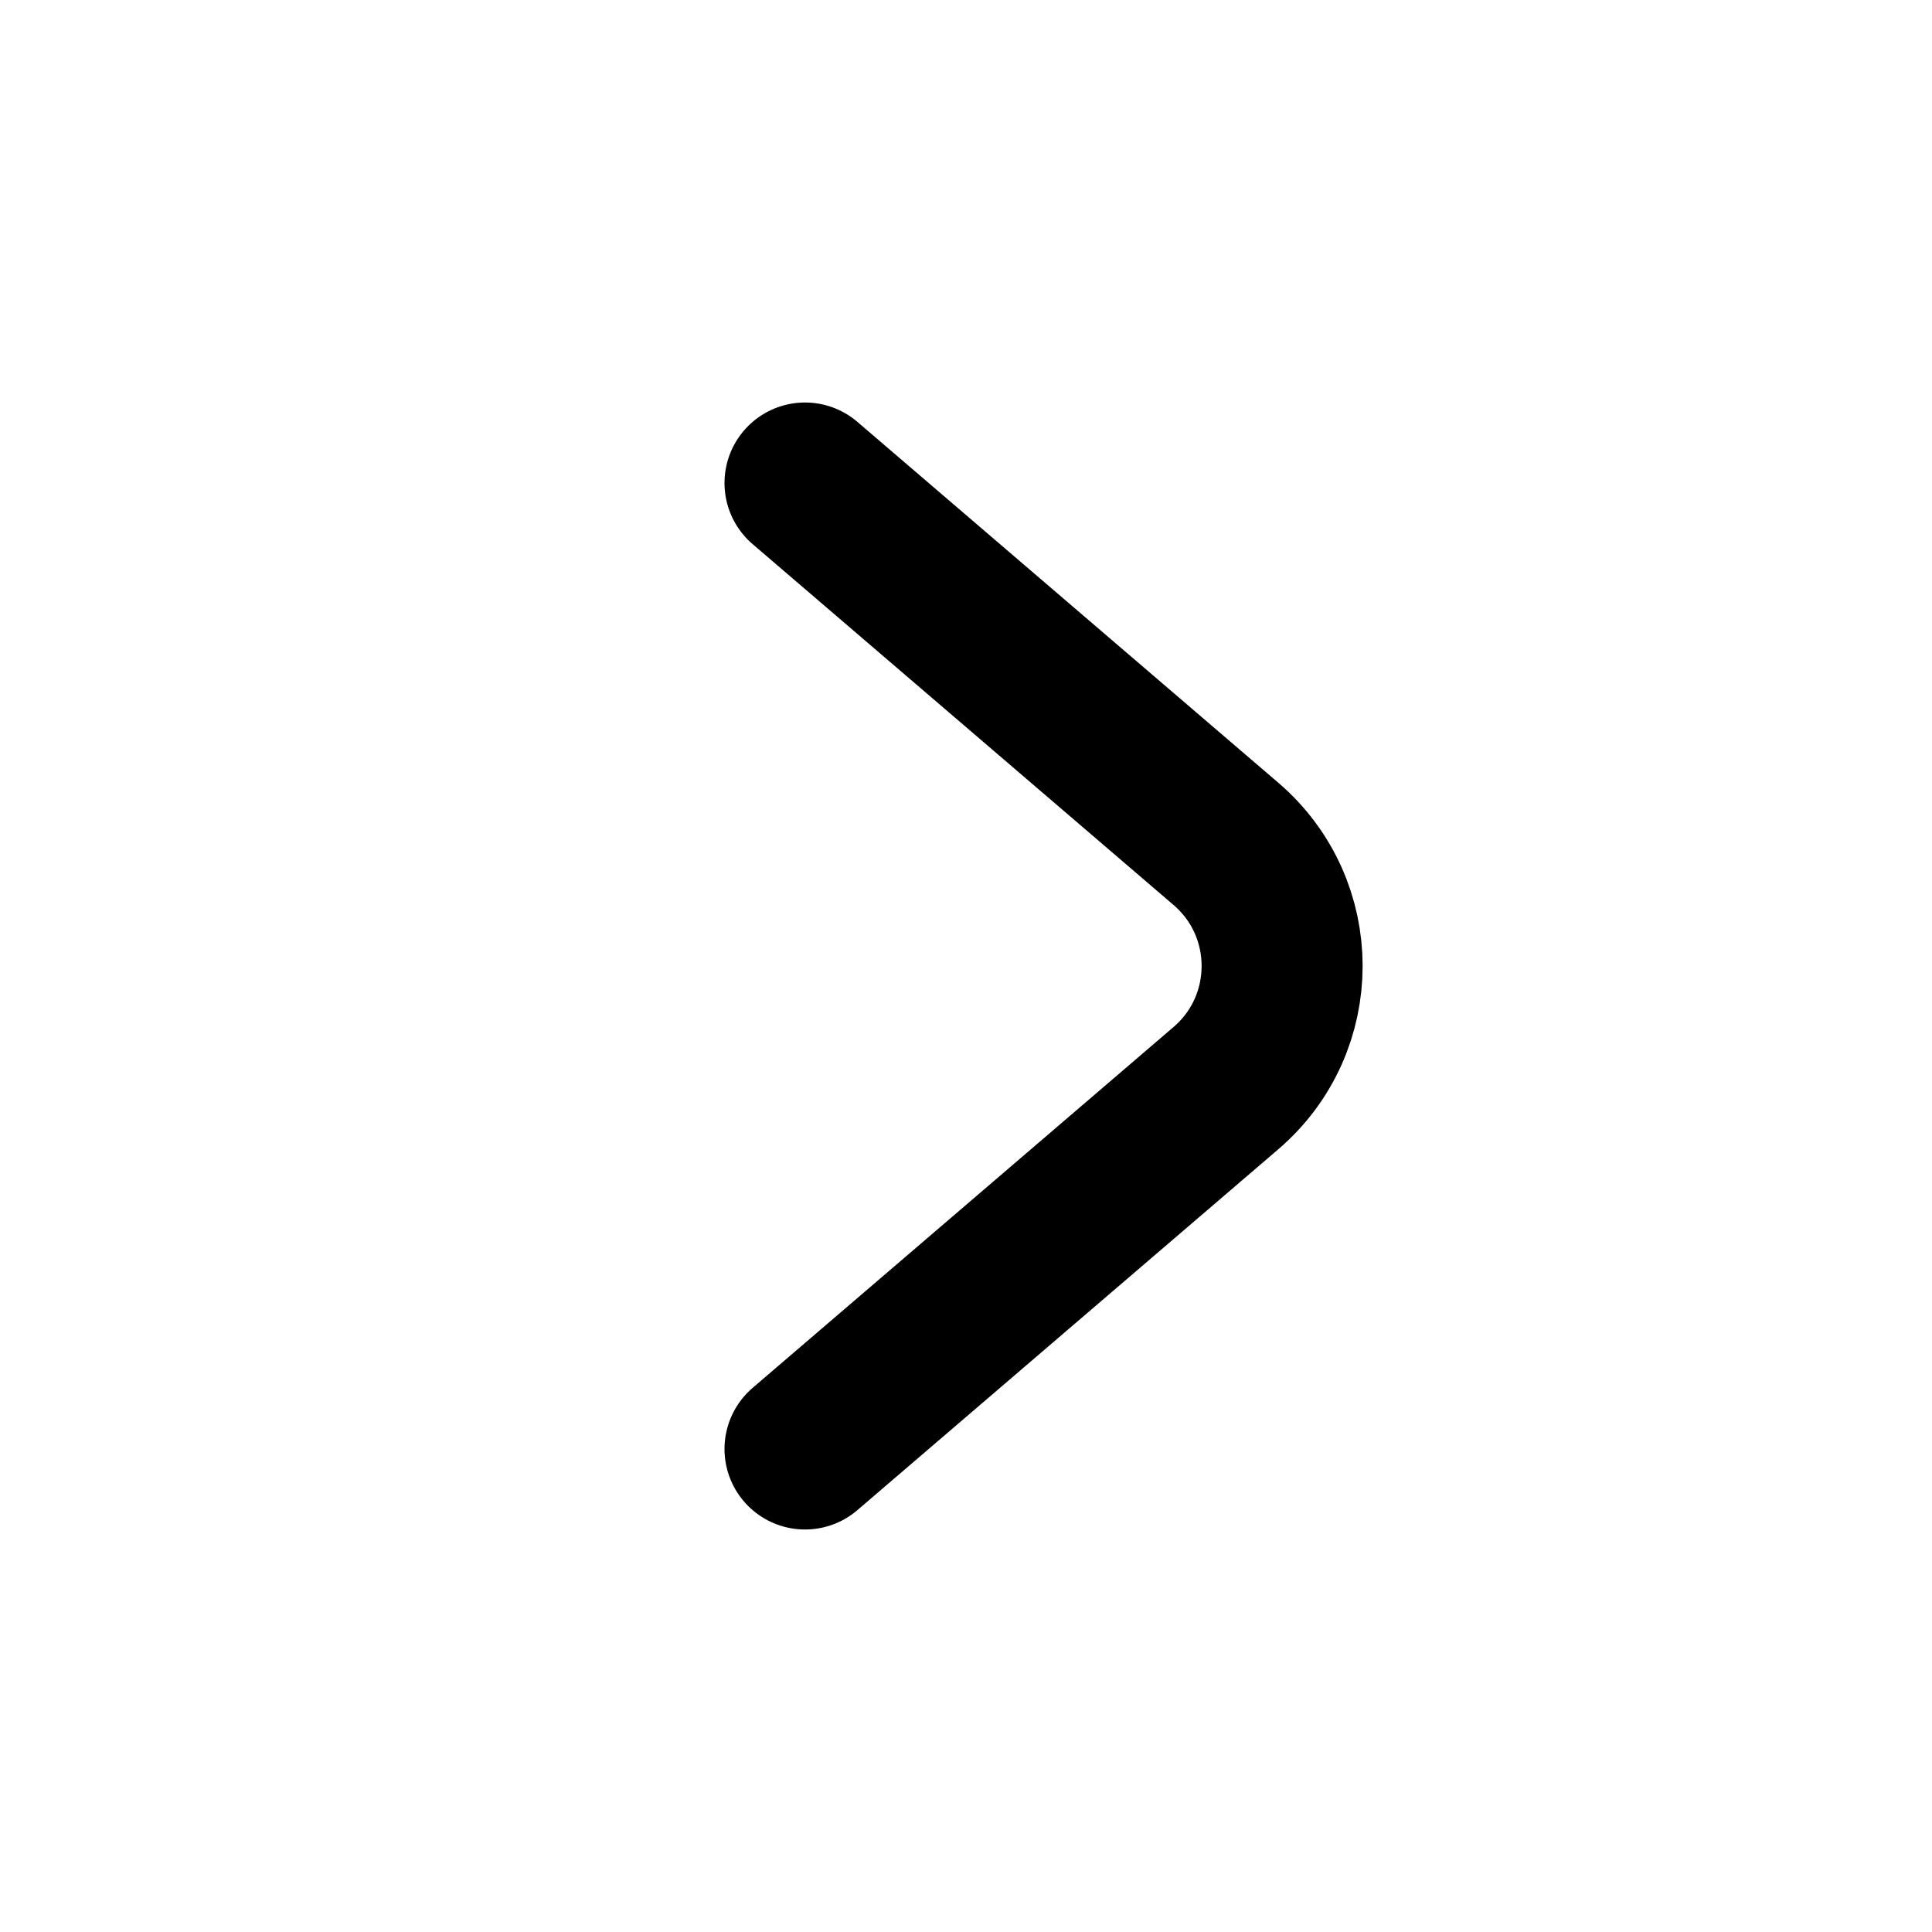
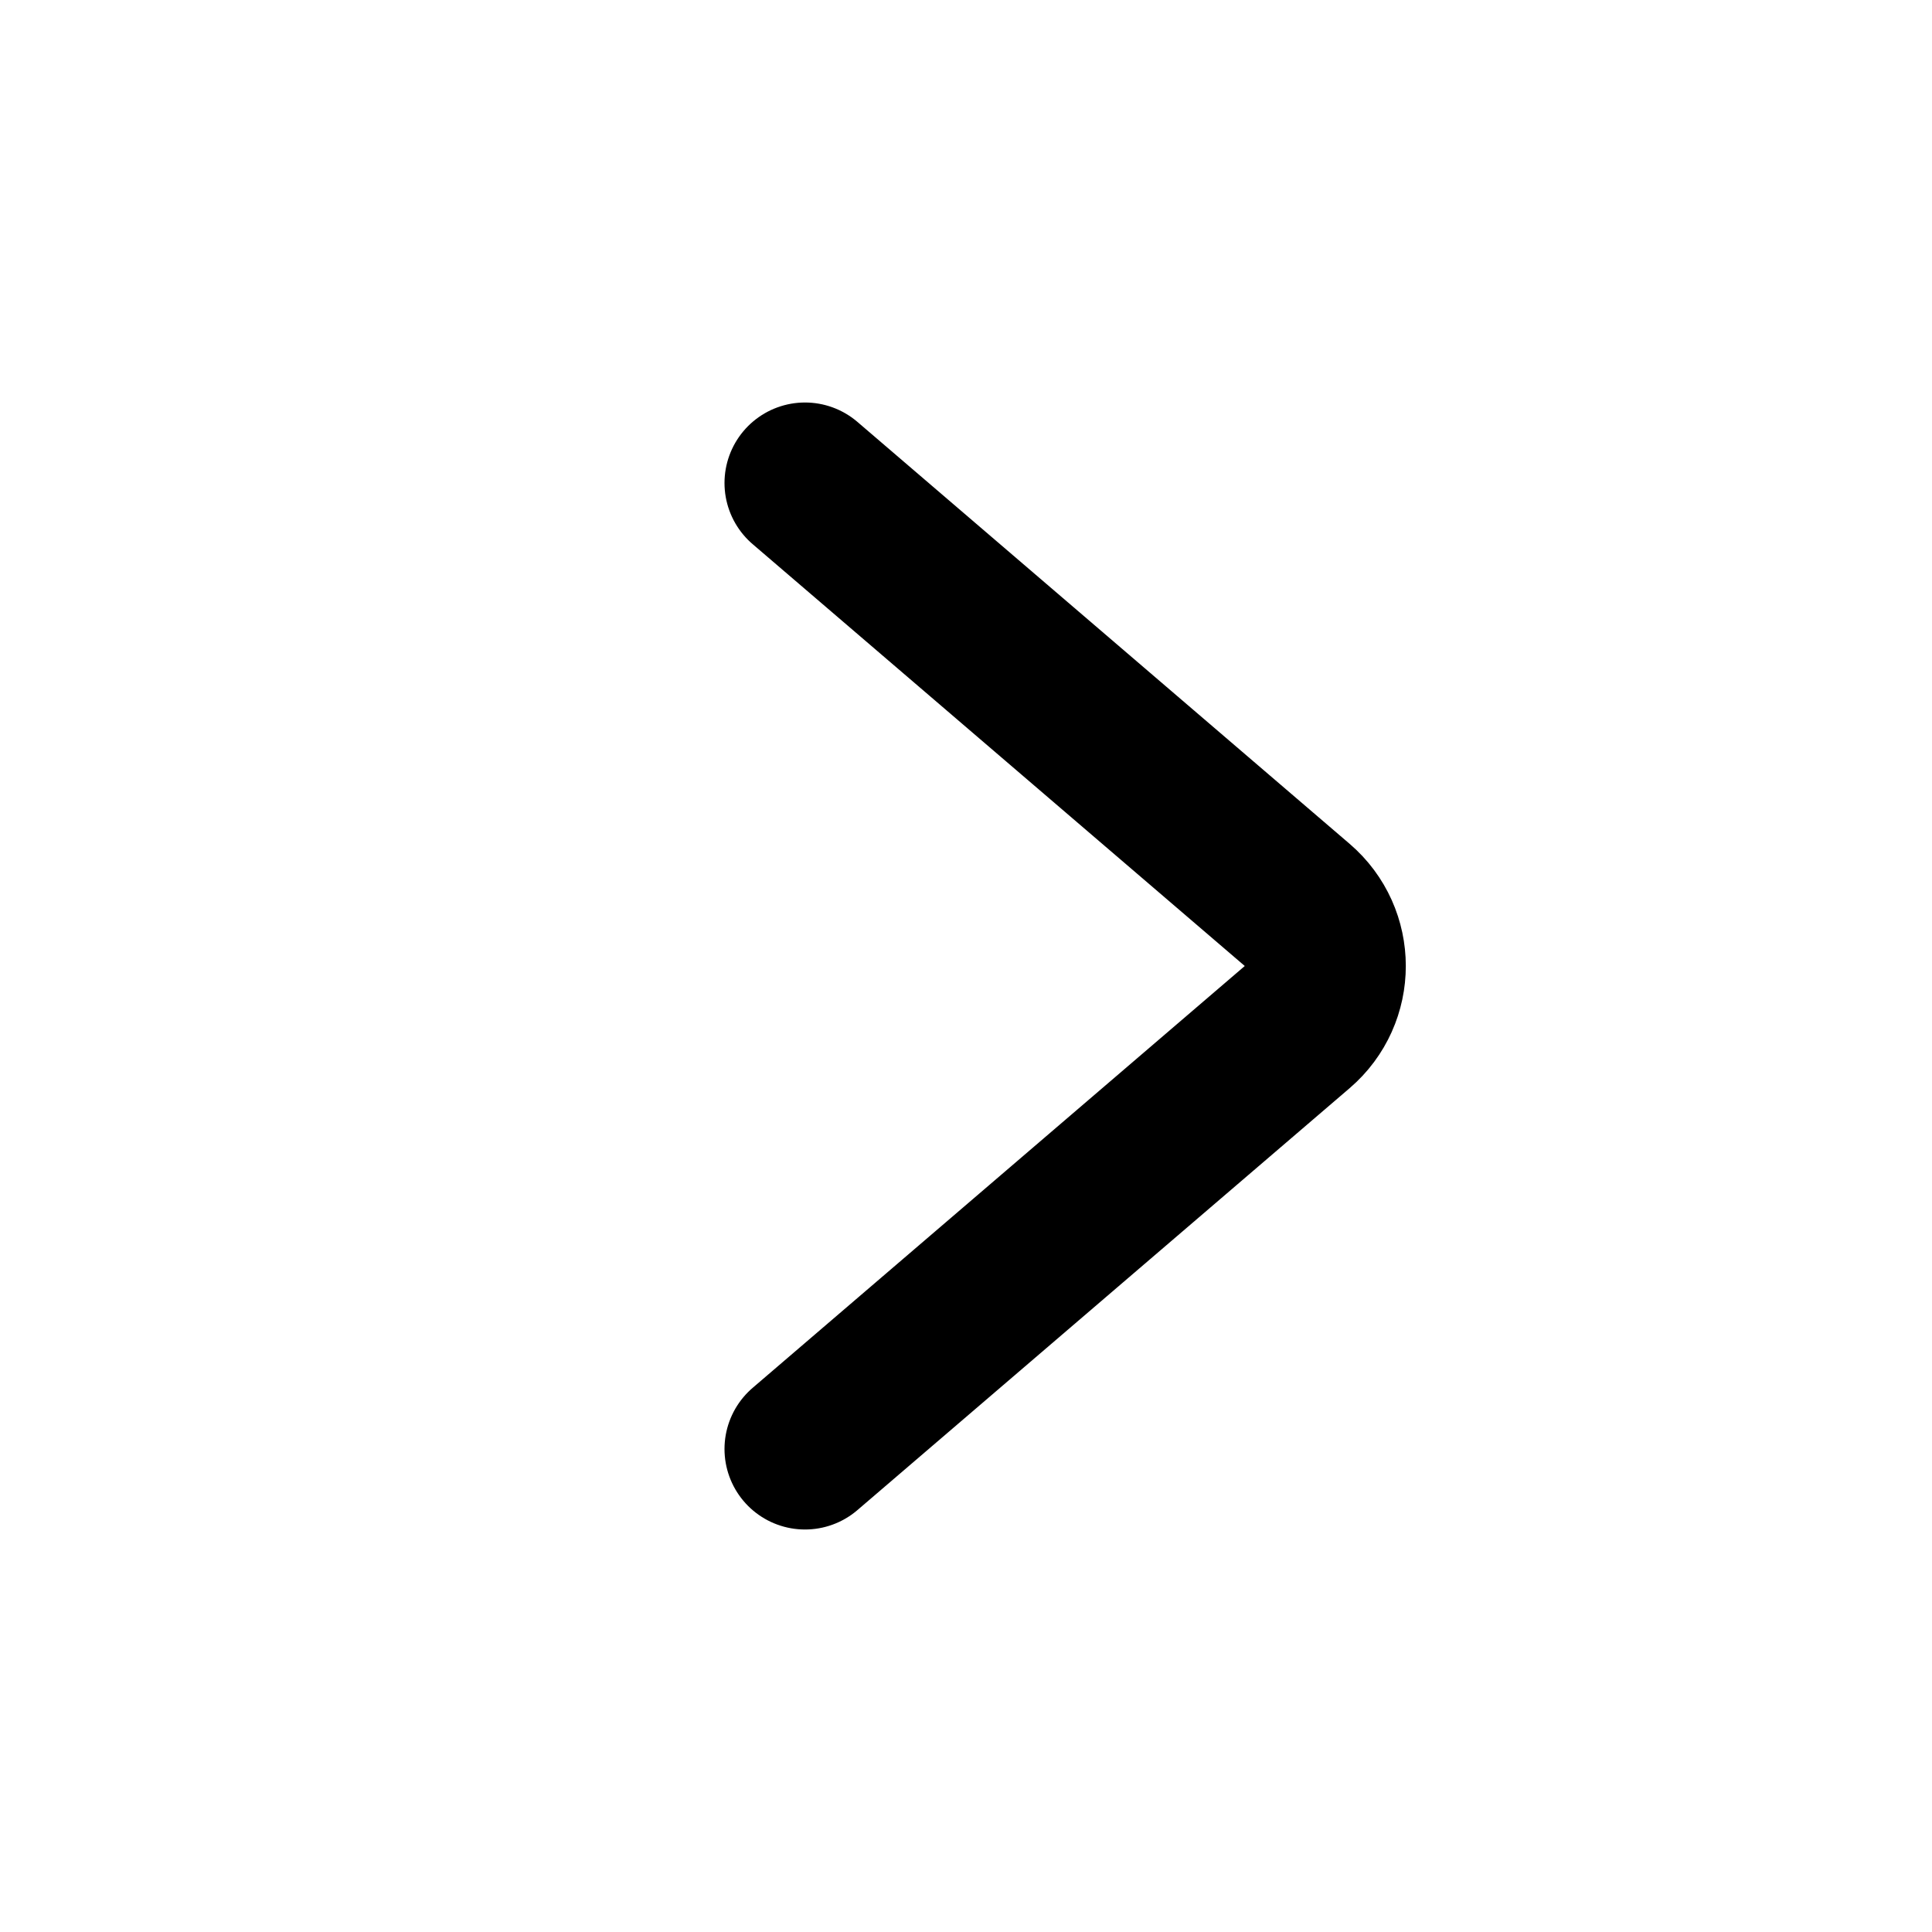
<svg xmlns="http://www.w3.org/2000/svg" width="24" height="24" viewBox="0 0 24 24" fill="none">
-   <path d="M10 6L15.228 10.482C16.16 11.28 16.16 12.72 15.228 13.518L10 18" stroke="black" stroke-width="2" stroke-linecap="round" />
+   <path d="M10 6L16.114 11.241C16.58 11.64 16.58 12.36 16.114 12.759L10 18" stroke="black" stroke-width="2" stroke-linecap="round" />
</svg>
